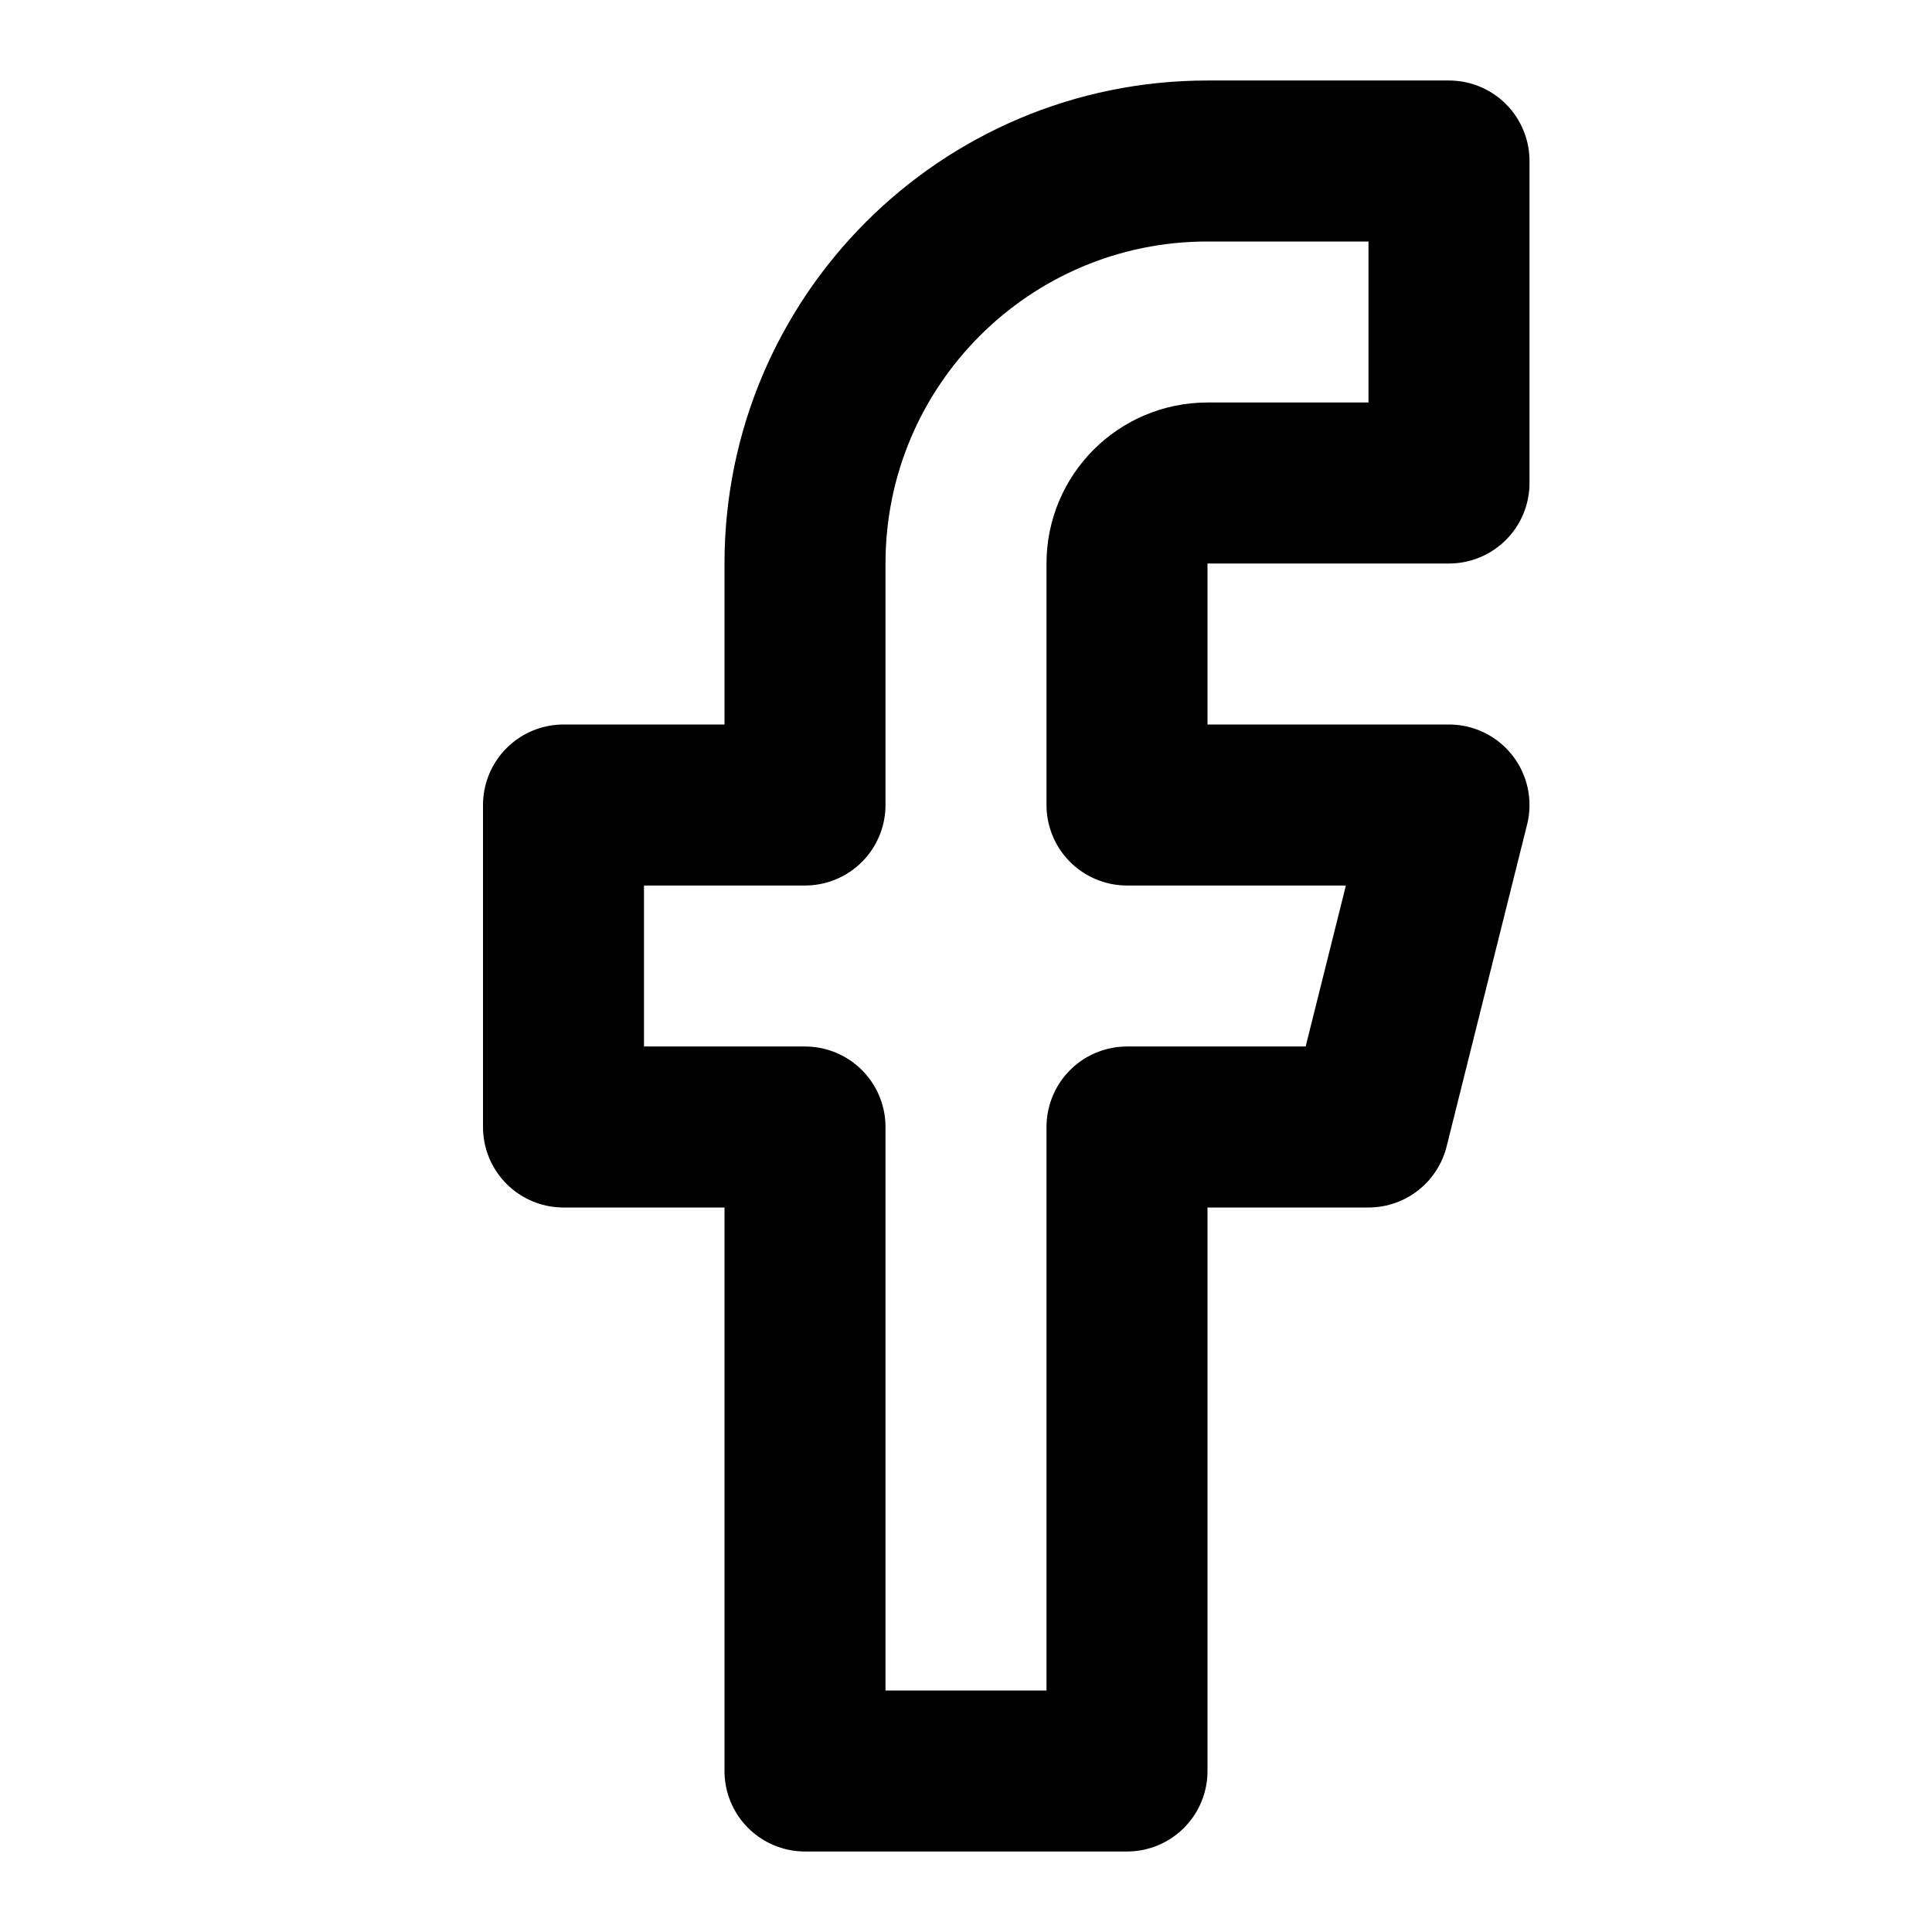
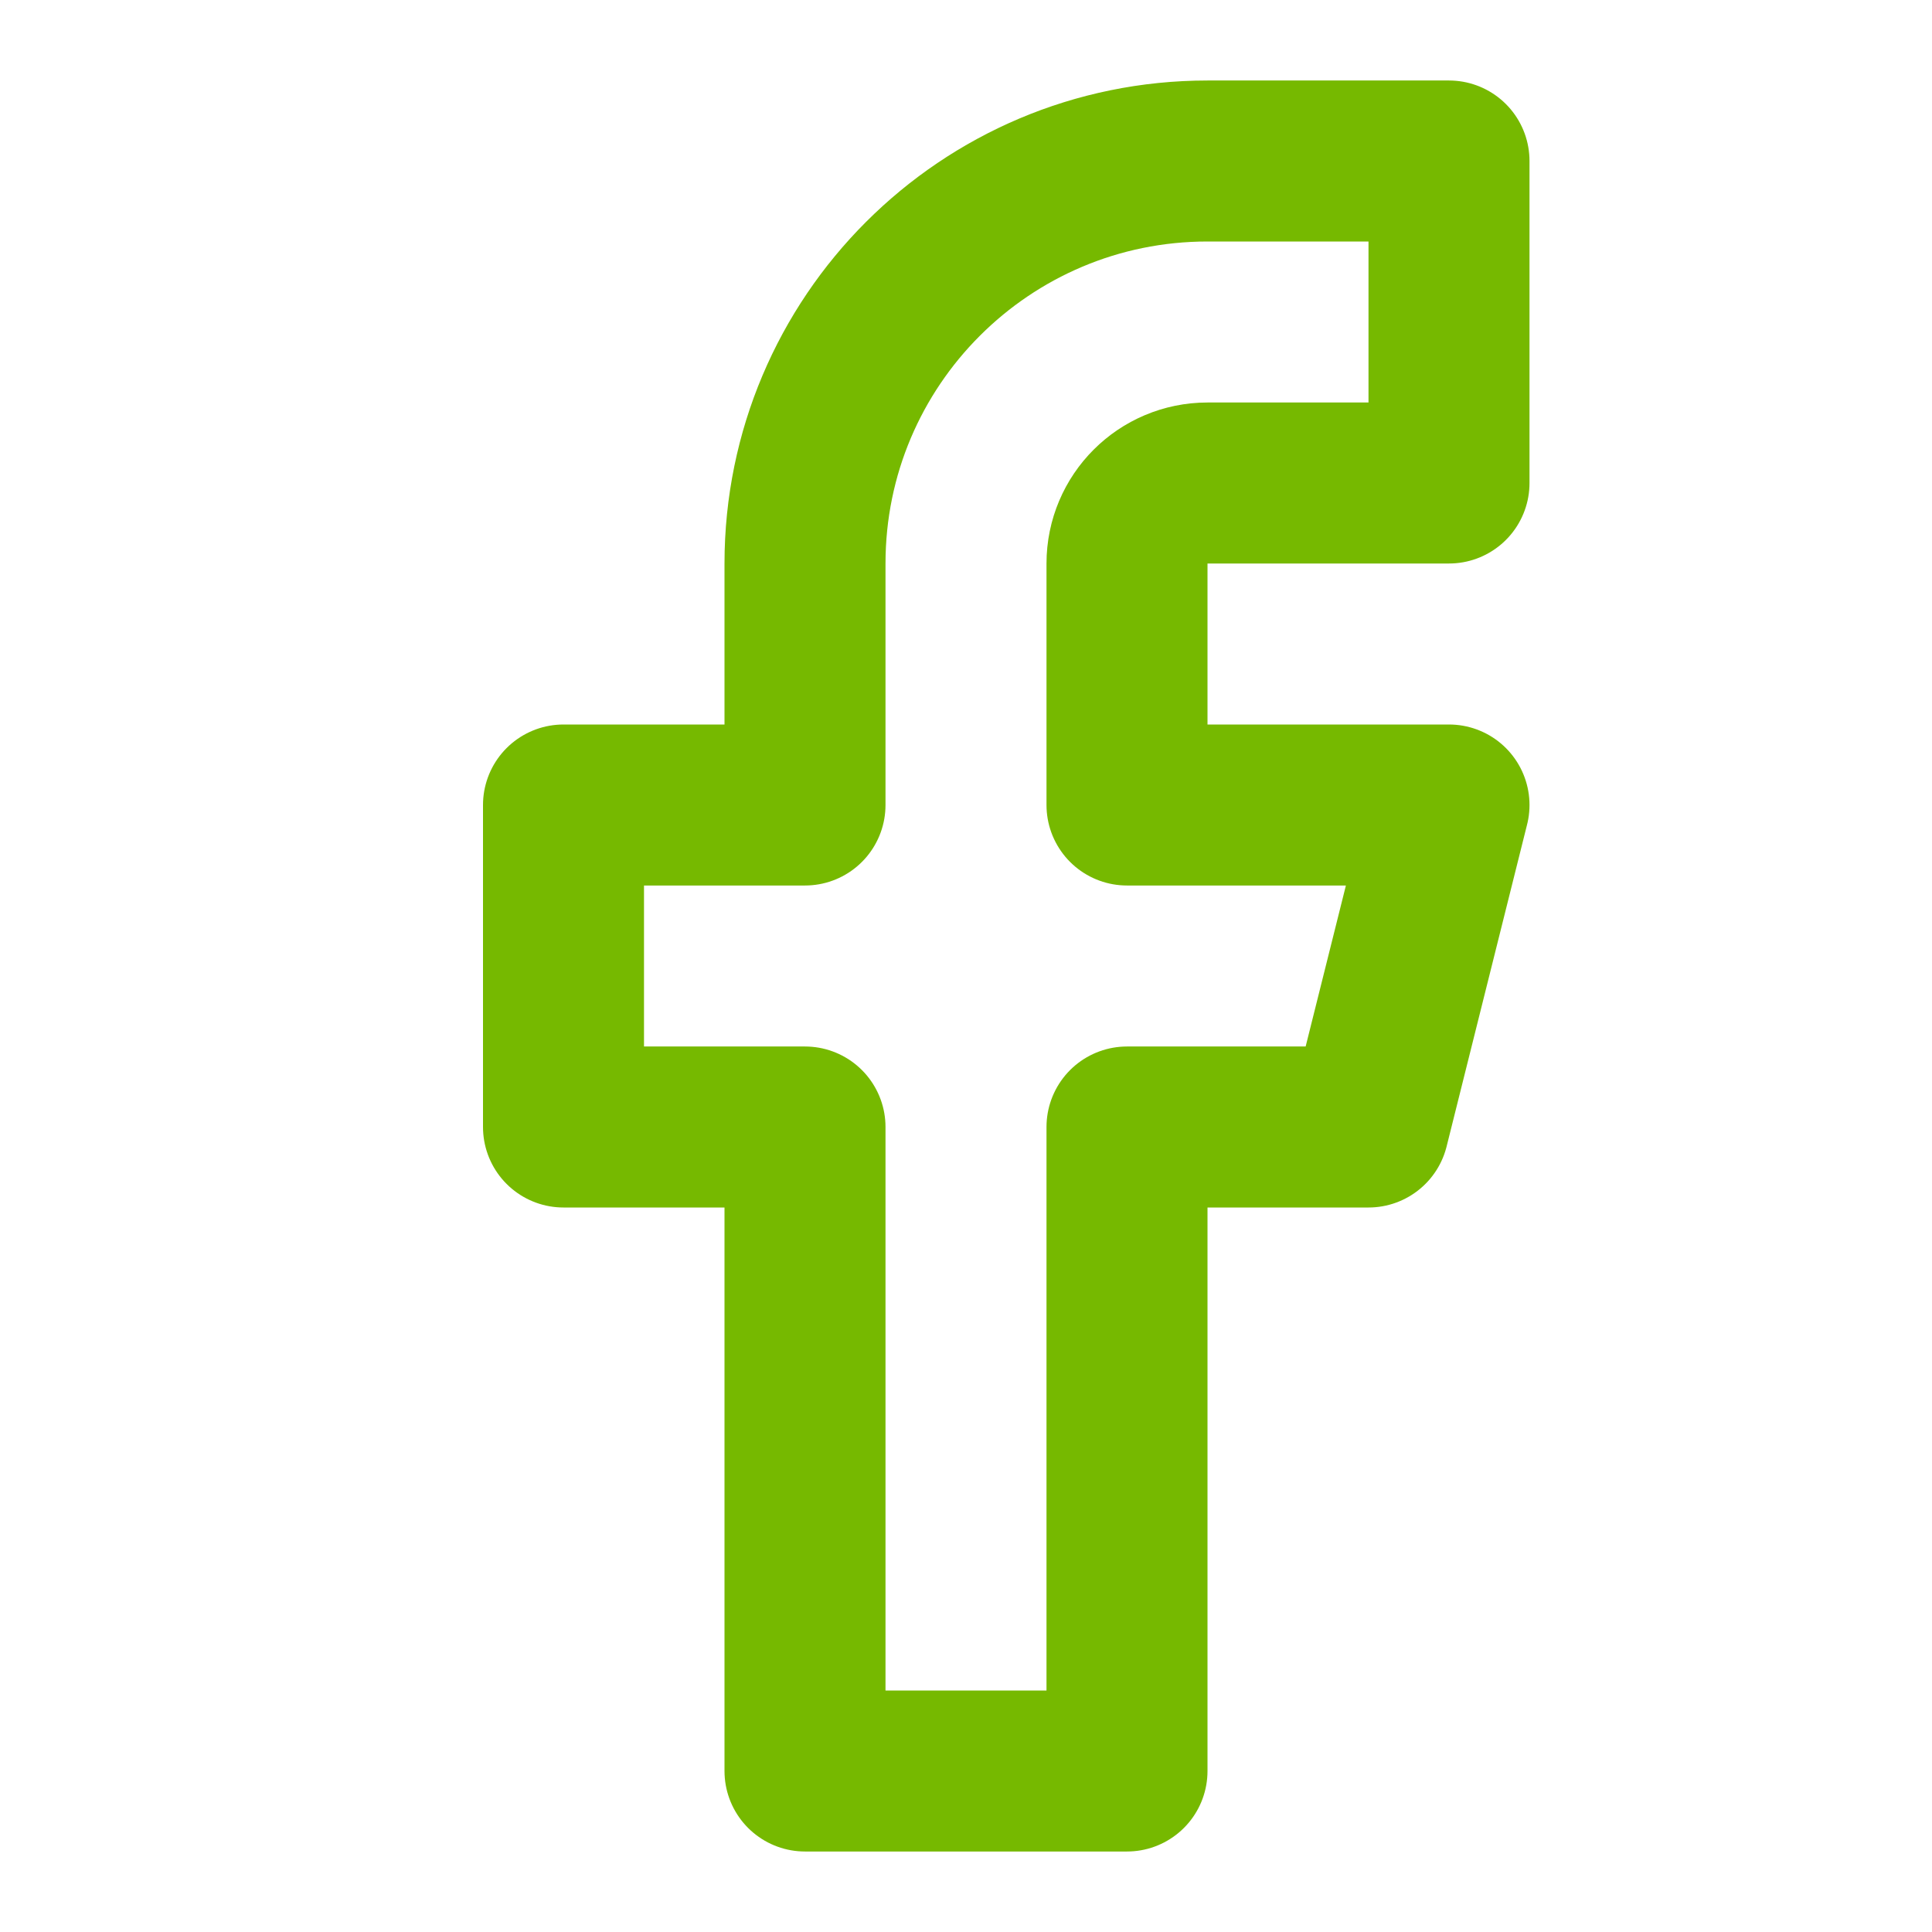
- <svg xmlns="http://www.w3.org/2000/svg" width="24" height="24" viewBox="0 0 24 24" fill="none" stroke="currentColor" stroke-width="2" stroke-linecap="round" stroke-linejoin="round">
+ <svg xmlns="http://www.w3.org/2000/svg" width="24" height="24" viewBox="0 0 24 24" fill="none" stroke="#76b900" stroke-width="2" stroke-linecap="round" stroke-linejoin="round">
  <path d="M18 2h-3a5 5 0 0 0-5 5v3H7v4h3v8h4v-8h3l1-4h-4V7a1 1 0 0 1 1-1h3z" />
</svg>
